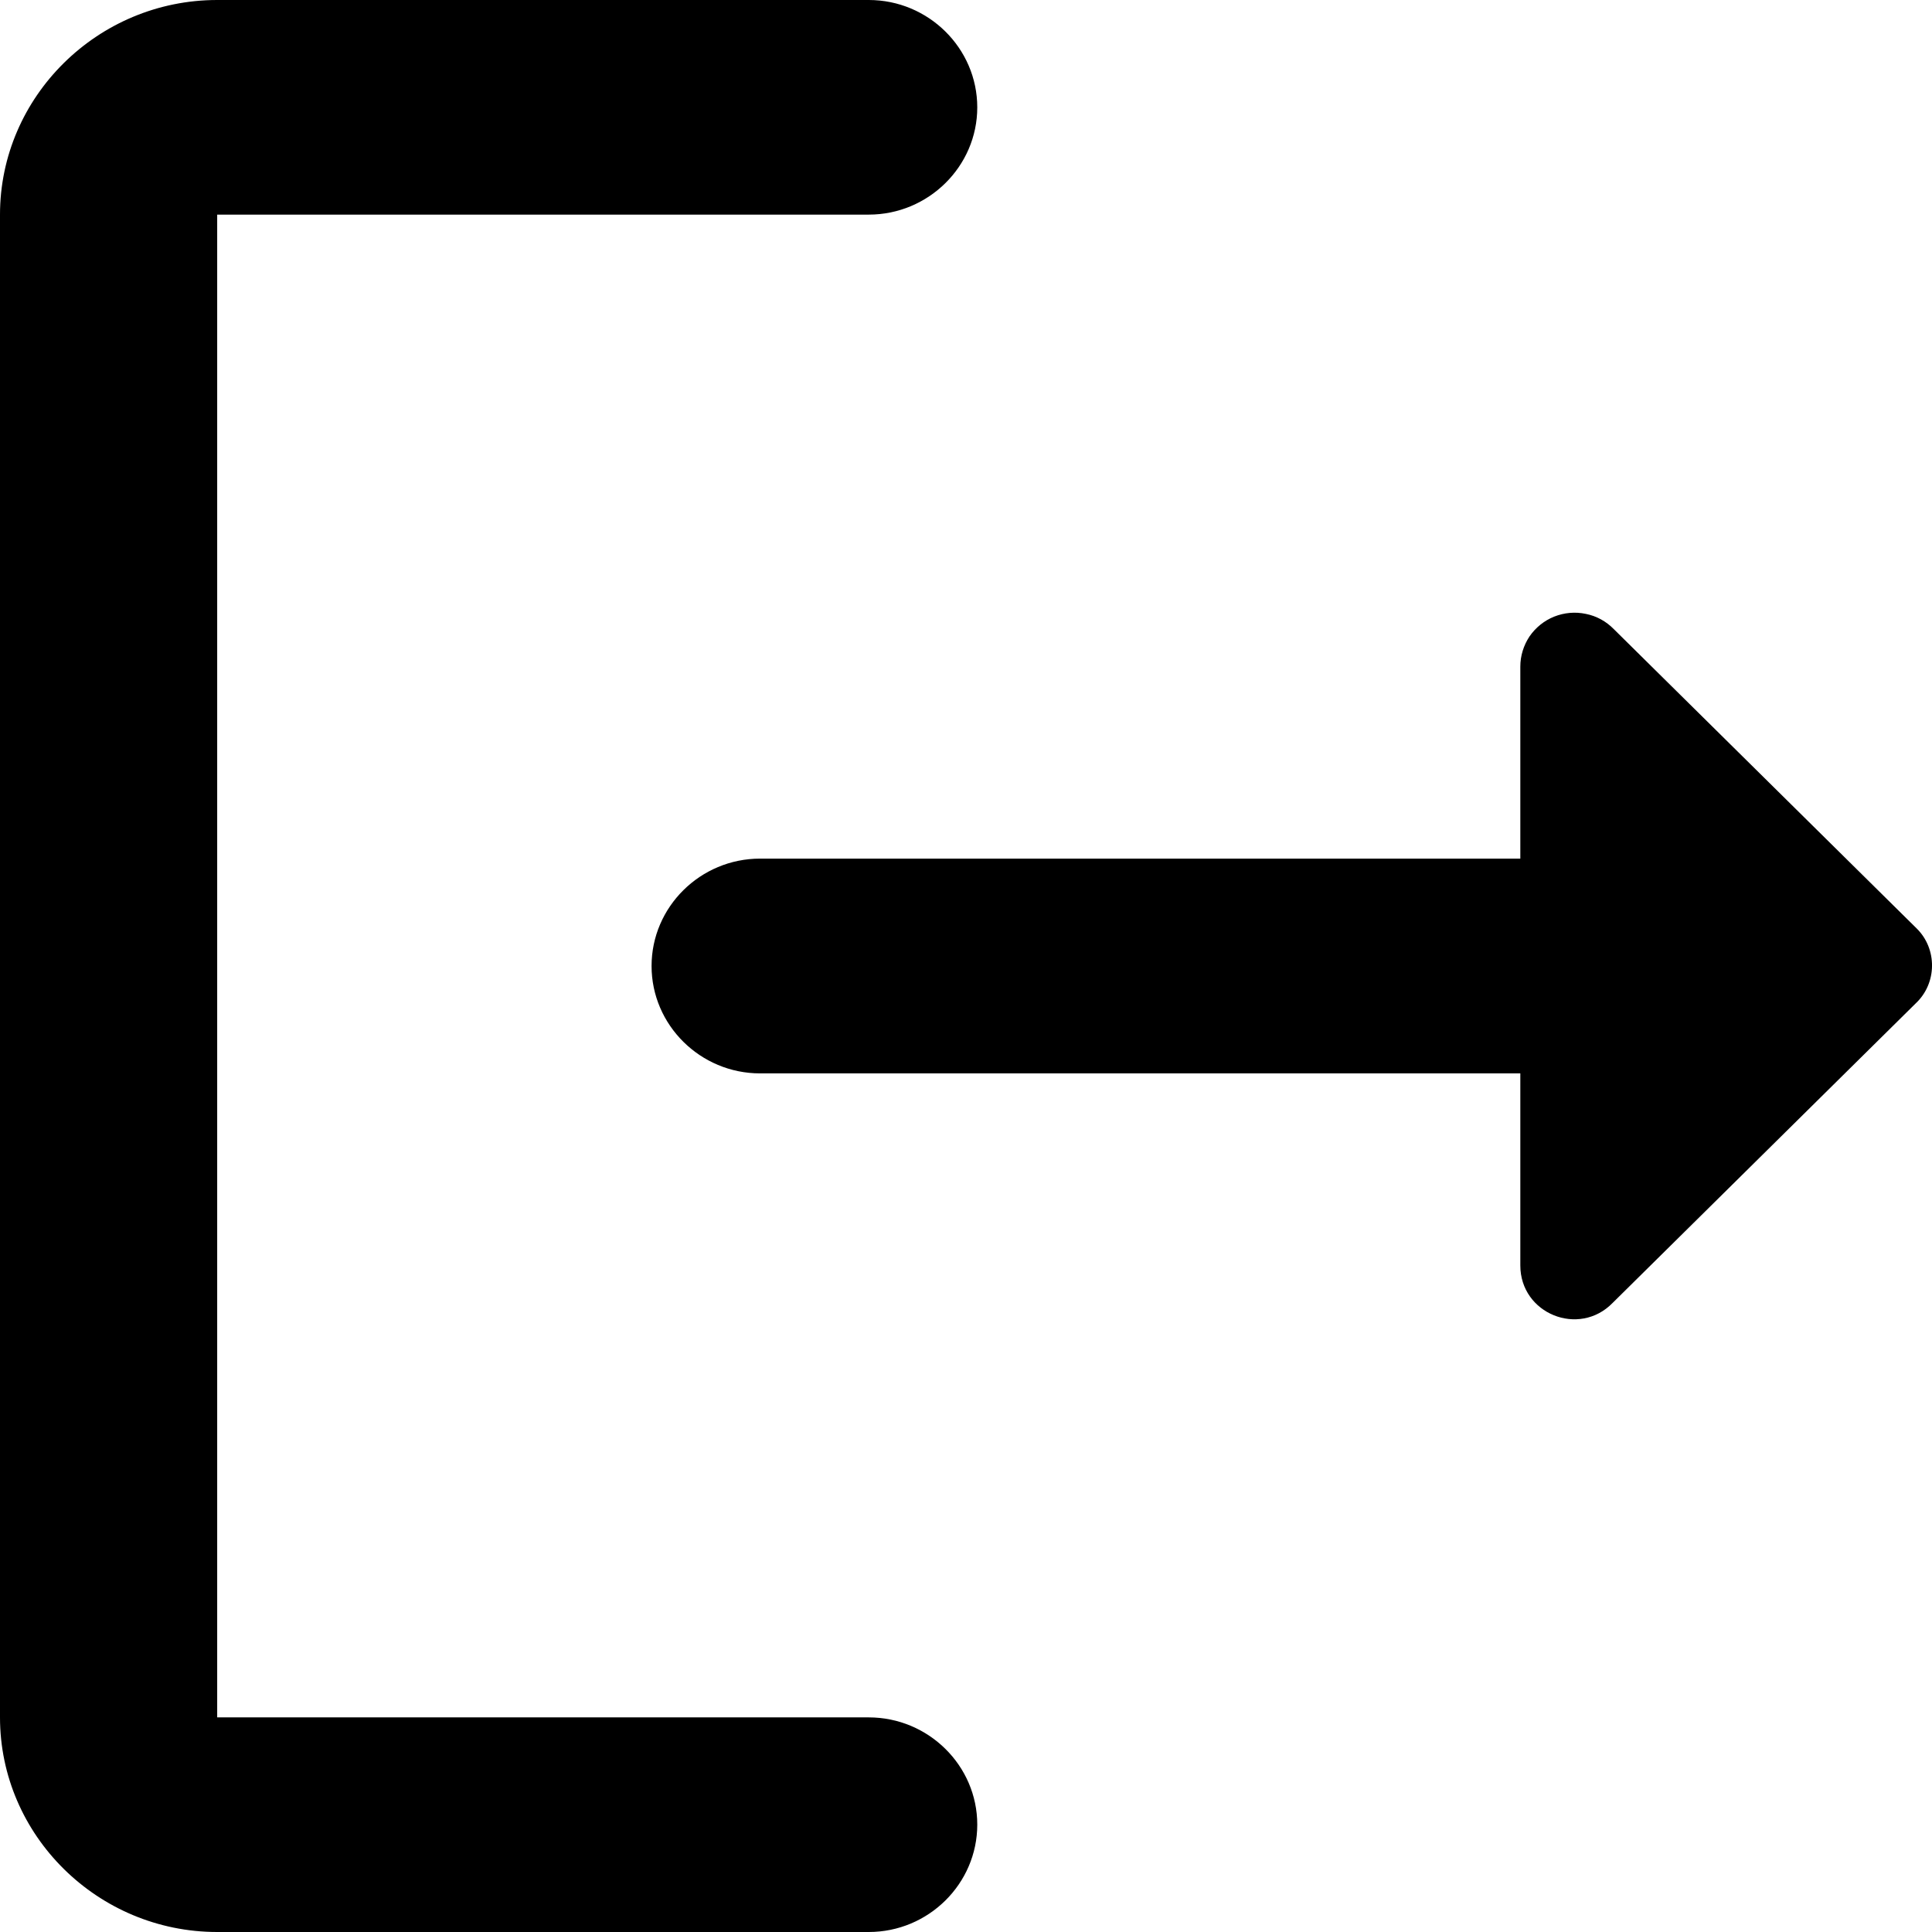
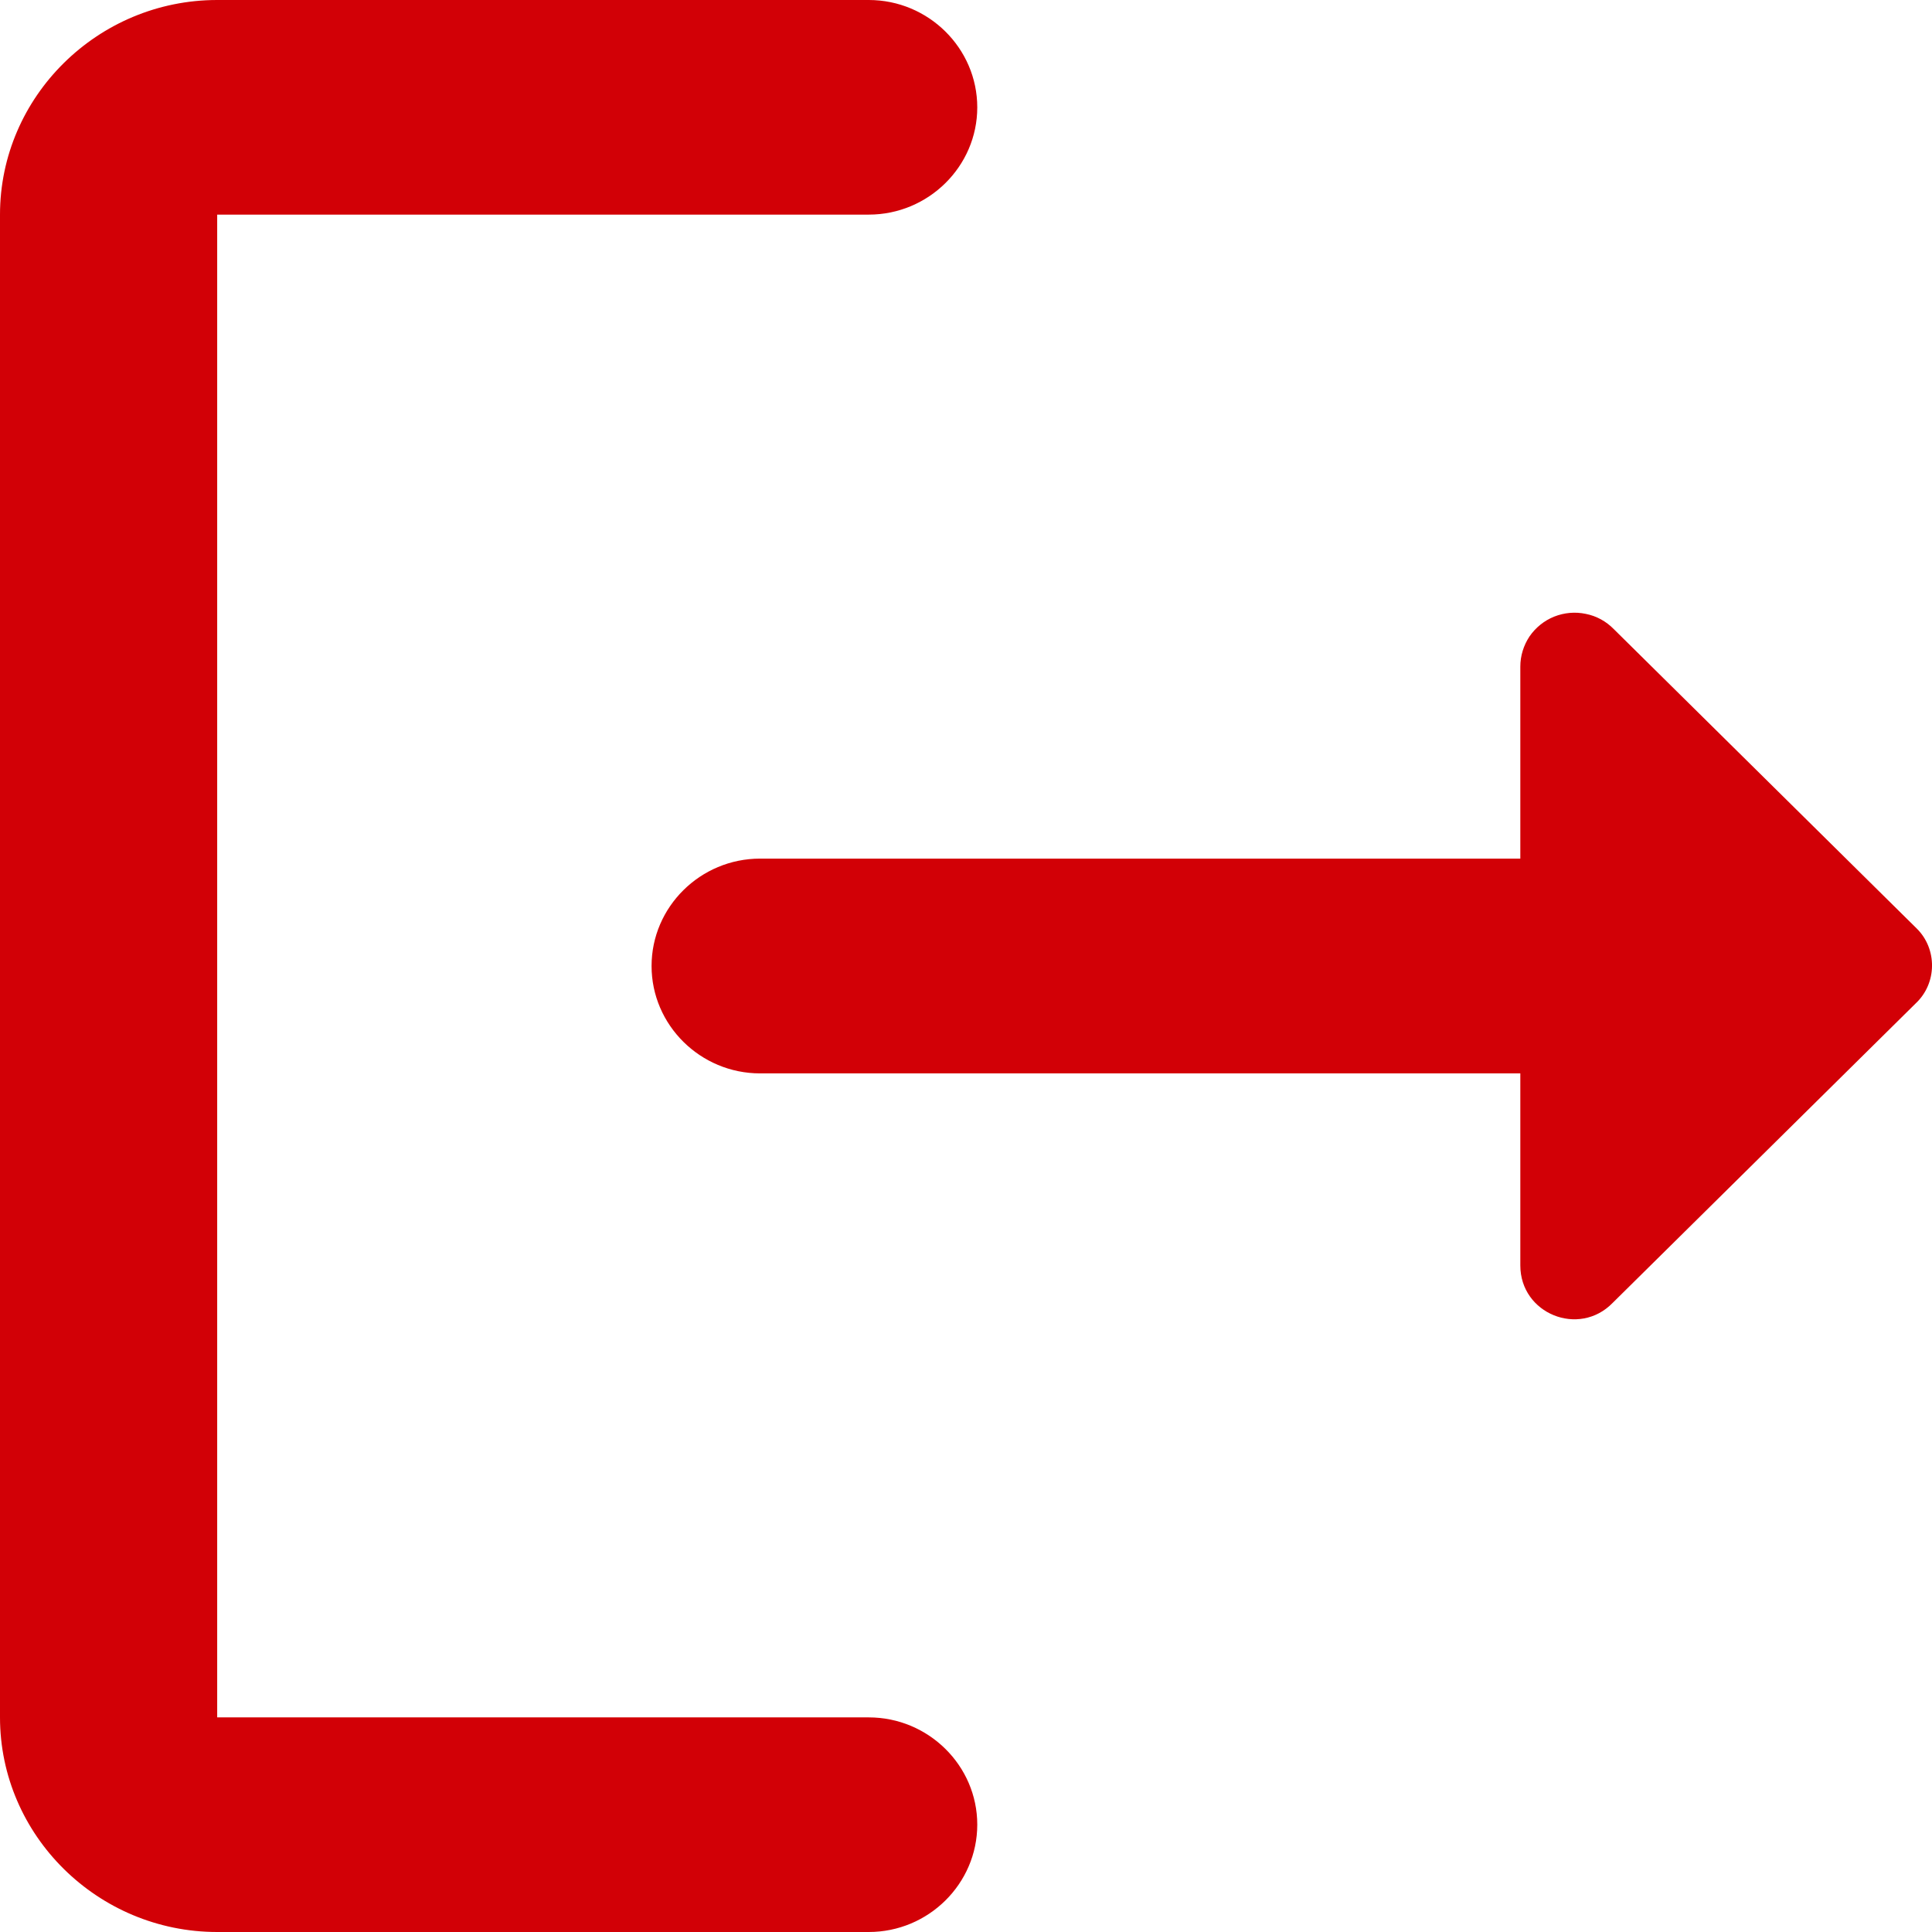
<svg xmlns="http://www.w3.org/2000/svg" width="12" height="12" viewBox="0 0 12 12" fill="none">
-   <path d="M1.349 1.333H5.396C5.767 1.333 6.07 1.033 6.07 0.667C6.07 0.3 5.767 0 5.396 0H1.349C0.607 0 0 0.6 0 1.333V10.667C0 11.4 0.607 12 1.349 12H5.396C5.767 12 6.07 11.7 6.07 11.333C6.07 10.967 5.767 10.667 5.396 10.667H1.349V1.333Z" fill="black" />
-   <path d="M11.905 5.767L10.023 3.907C9.976 3.859 9.916 3.826 9.85 3.813C9.784 3.799 9.716 3.805 9.653 3.83C9.591 3.855 9.538 3.898 9.5 3.953C9.463 4.009 9.443 4.074 9.443 4.14V5.333H4.721C4.35 5.333 4.047 5.633 4.047 6C4.047 6.367 4.35 6.667 4.721 6.667H9.443V7.86C9.443 8.16 9.807 8.307 10.016 8.093L11.898 6.233C12.033 6.107 12.033 5.893 11.905 5.767Z" fill="black" />
+   <path d="M1.349 1.333H5.396C5.767 1.333 6.07 1.033 6.07 0.667C6.07 0.3 5.767 0 5.396 0H1.349C0.607 0 0 0.6 0 1.333V10.667C0 11.4 0.607 12 1.349 12H5.396C5.767 12 6.07 11.7 6.07 11.333C6.07 10.967 5.767 10.667 5.396 10.667H1.349V1.333Z" fill="#D20006" />
+   <path d="M11.905 5.767L10.023 3.907C9.976 3.859 9.916 3.826 9.85 3.813C9.784 3.799 9.716 3.805 9.653 3.83C9.591 3.855 9.538 3.898 9.5 3.953C9.463 4.009 9.443 4.074 9.443 4.14V5.333H4.721C4.35 5.333 4.047 5.633 4.047 6C4.047 6.367 4.35 6.667 4.721 6.667H9.443V7.86C9.443 8.16 9.807 8.307 10.016 8.093L11.898 6.233C12.033 6.107 12.033 5.893 11.905 5.767Z" fill="#D20006" />
</svg>
